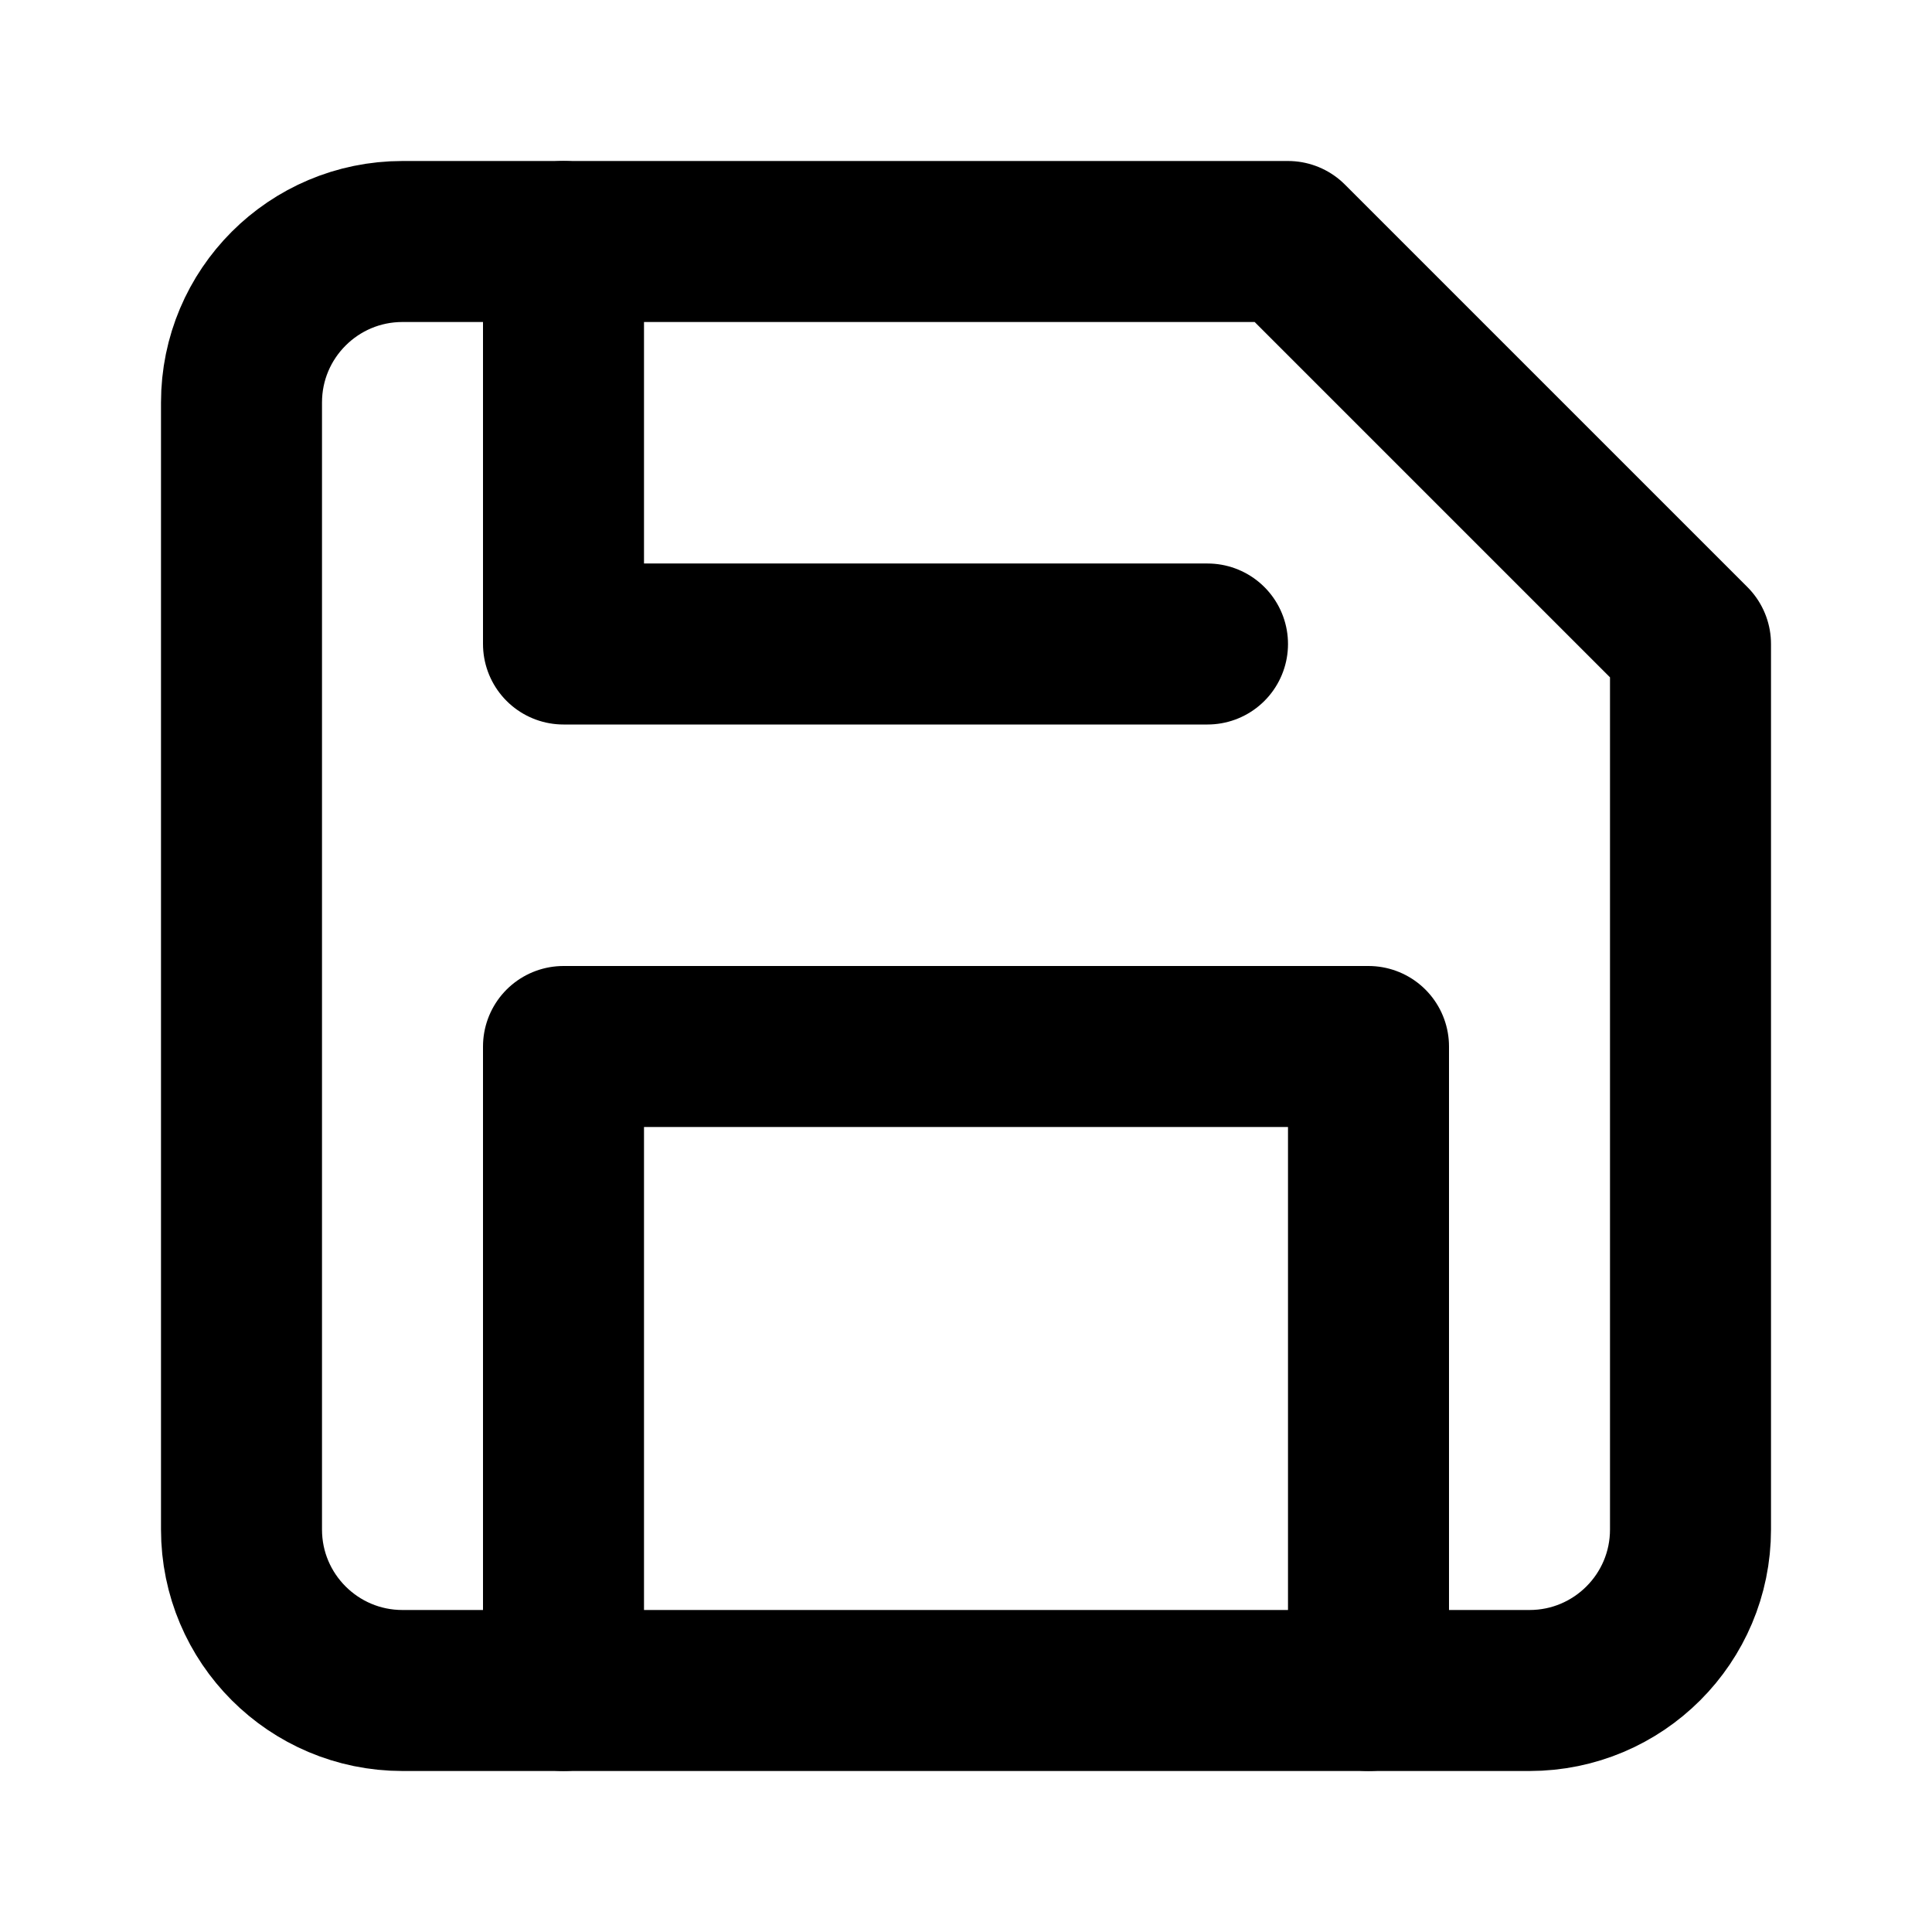
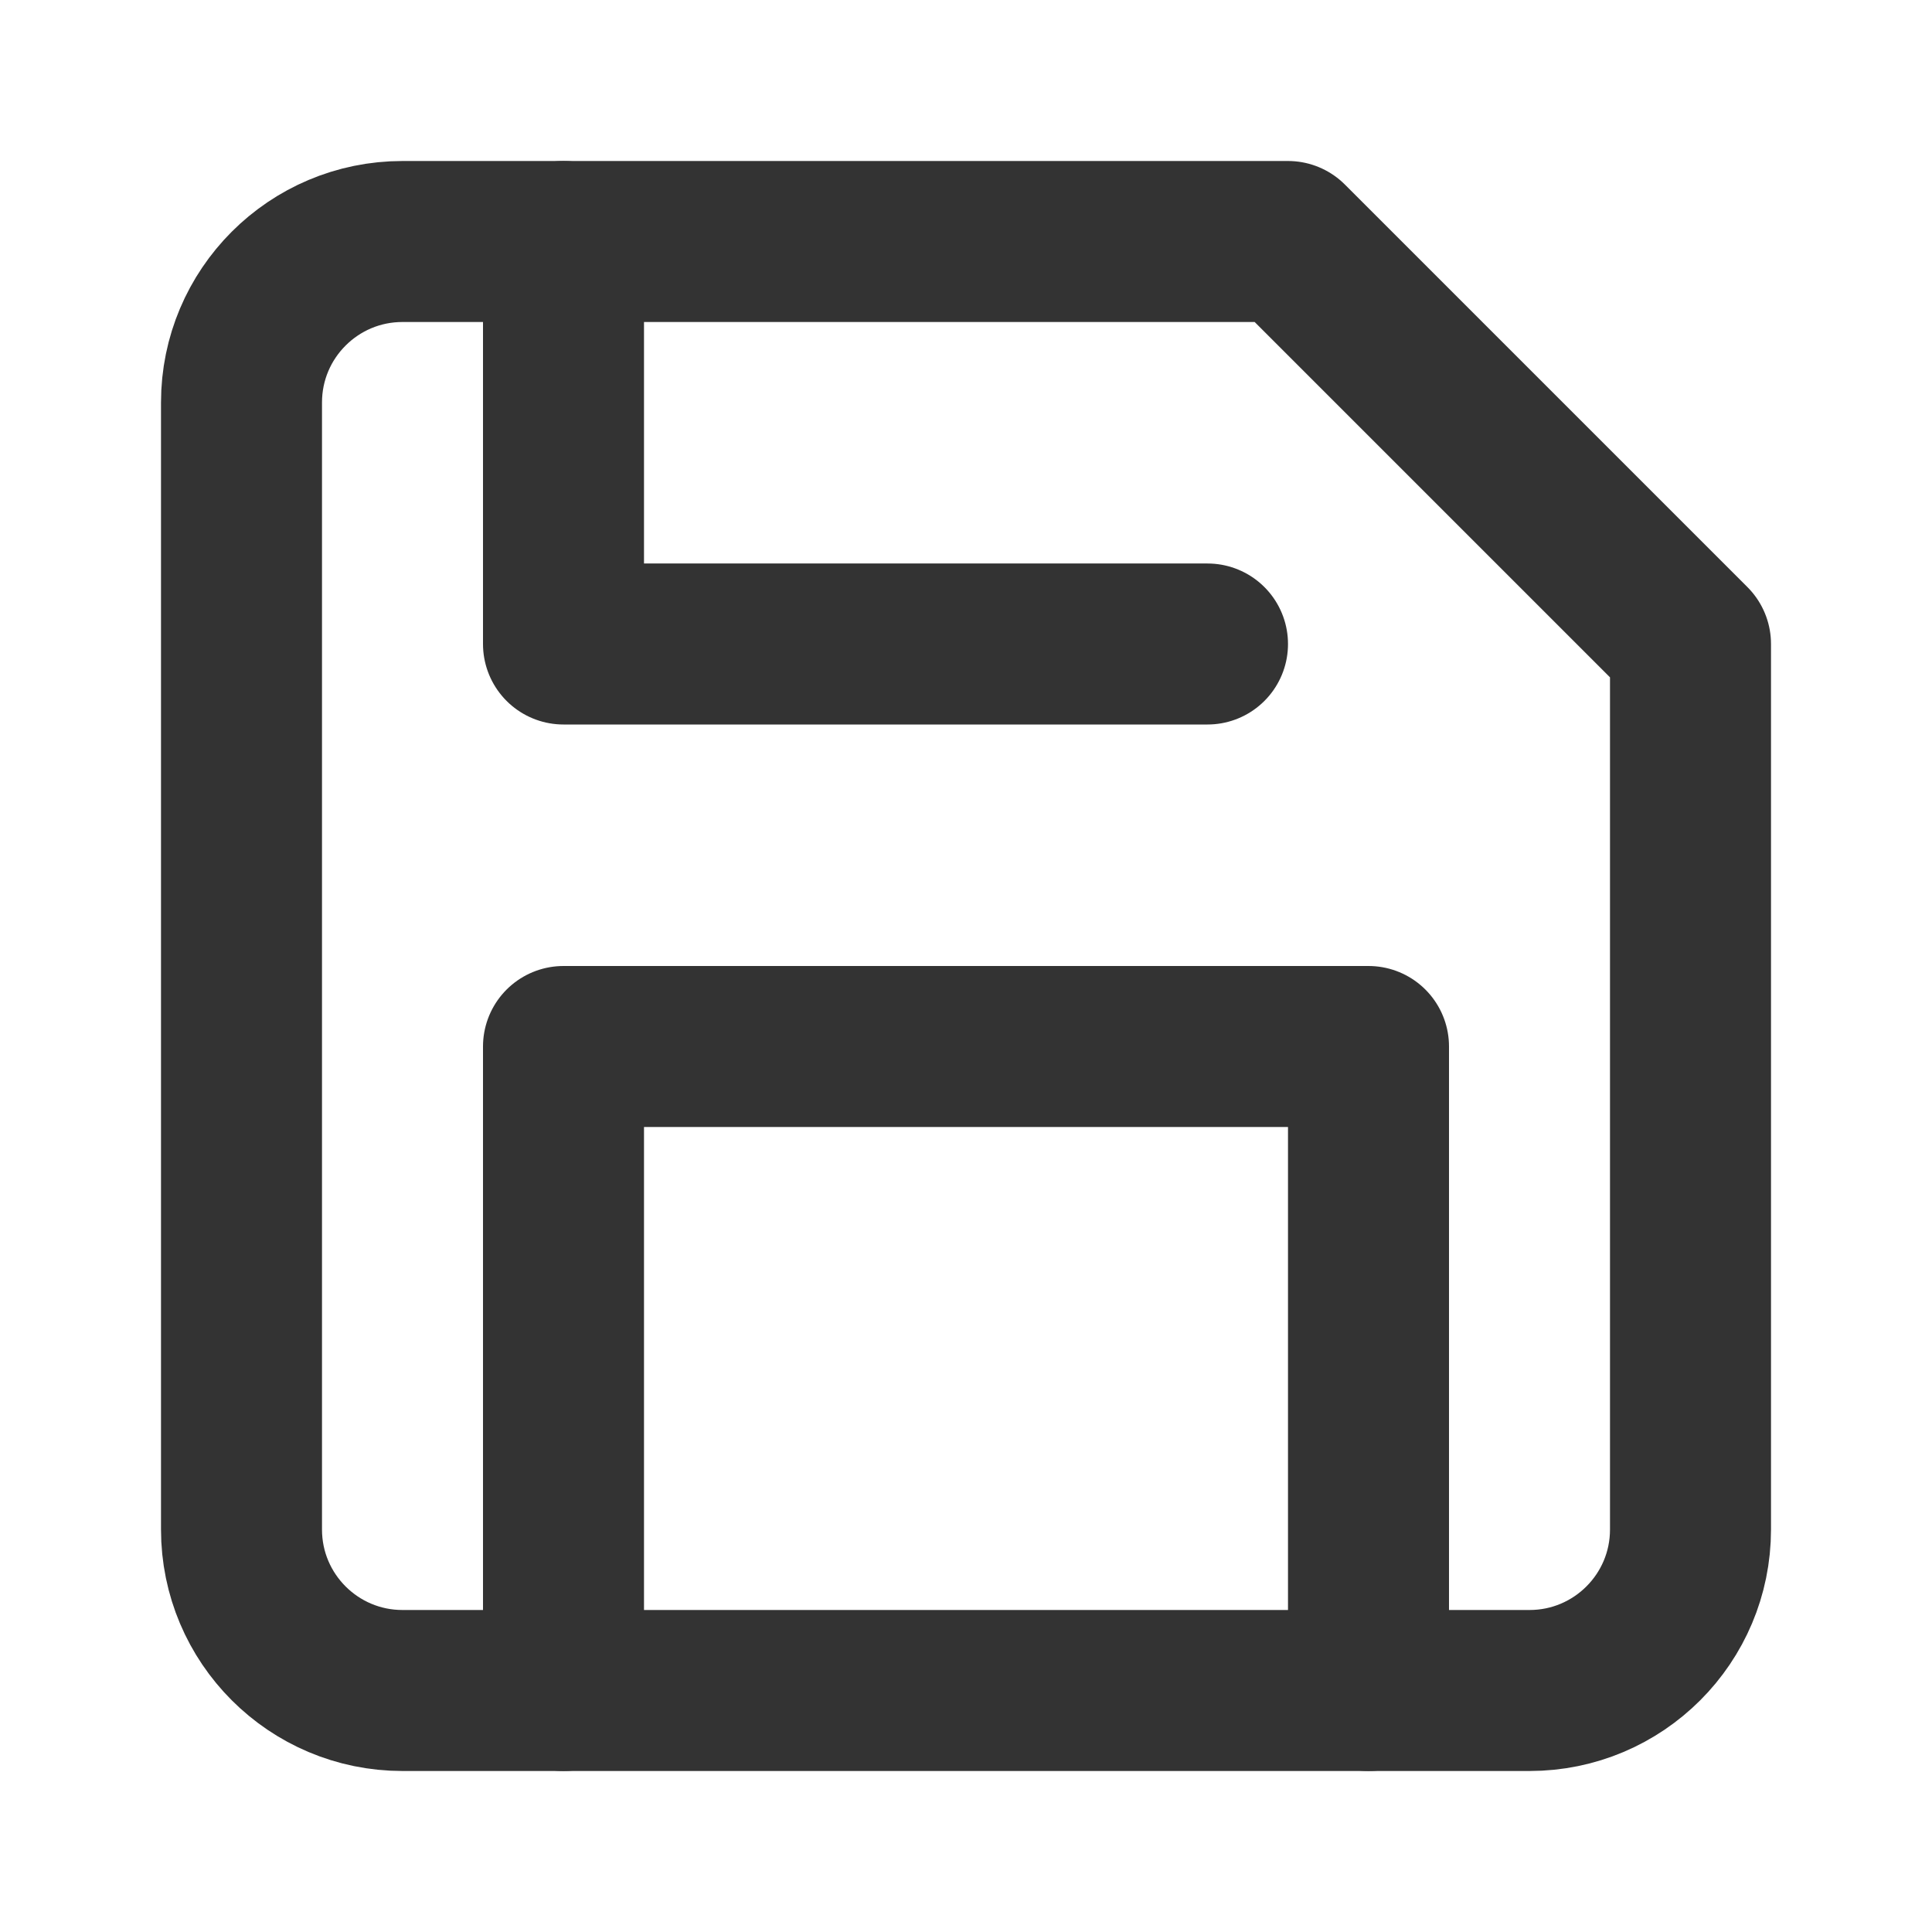
- <svg xmlns="http://www.w3.org/2000/svg" width="24" height="24" viewBox="0 0 24 24" fill="none" stroke="currentColor" stroke-width="2" stroke-linecap="round" stroke-linejoin="round">
+ <svg xmlns="http://www.w3.org/2000/svg" width="24" height="24" viewBox="0 0 24 24" fill="none" stroke="#333333" stroke-width="2" stroke-linecap="round" stroke-linejoin="round">
  <path d="M19 21H5a2 2 0 0 1-2-2V5a2 2 0 0 1 2-2h11l5 5v11a2 2 0 0 1-2 2z" />
  <polyline points="17 21 17 13 7 13 7 21" />
  <polyline points="7 3 7 8 15 8" />
</svg>
